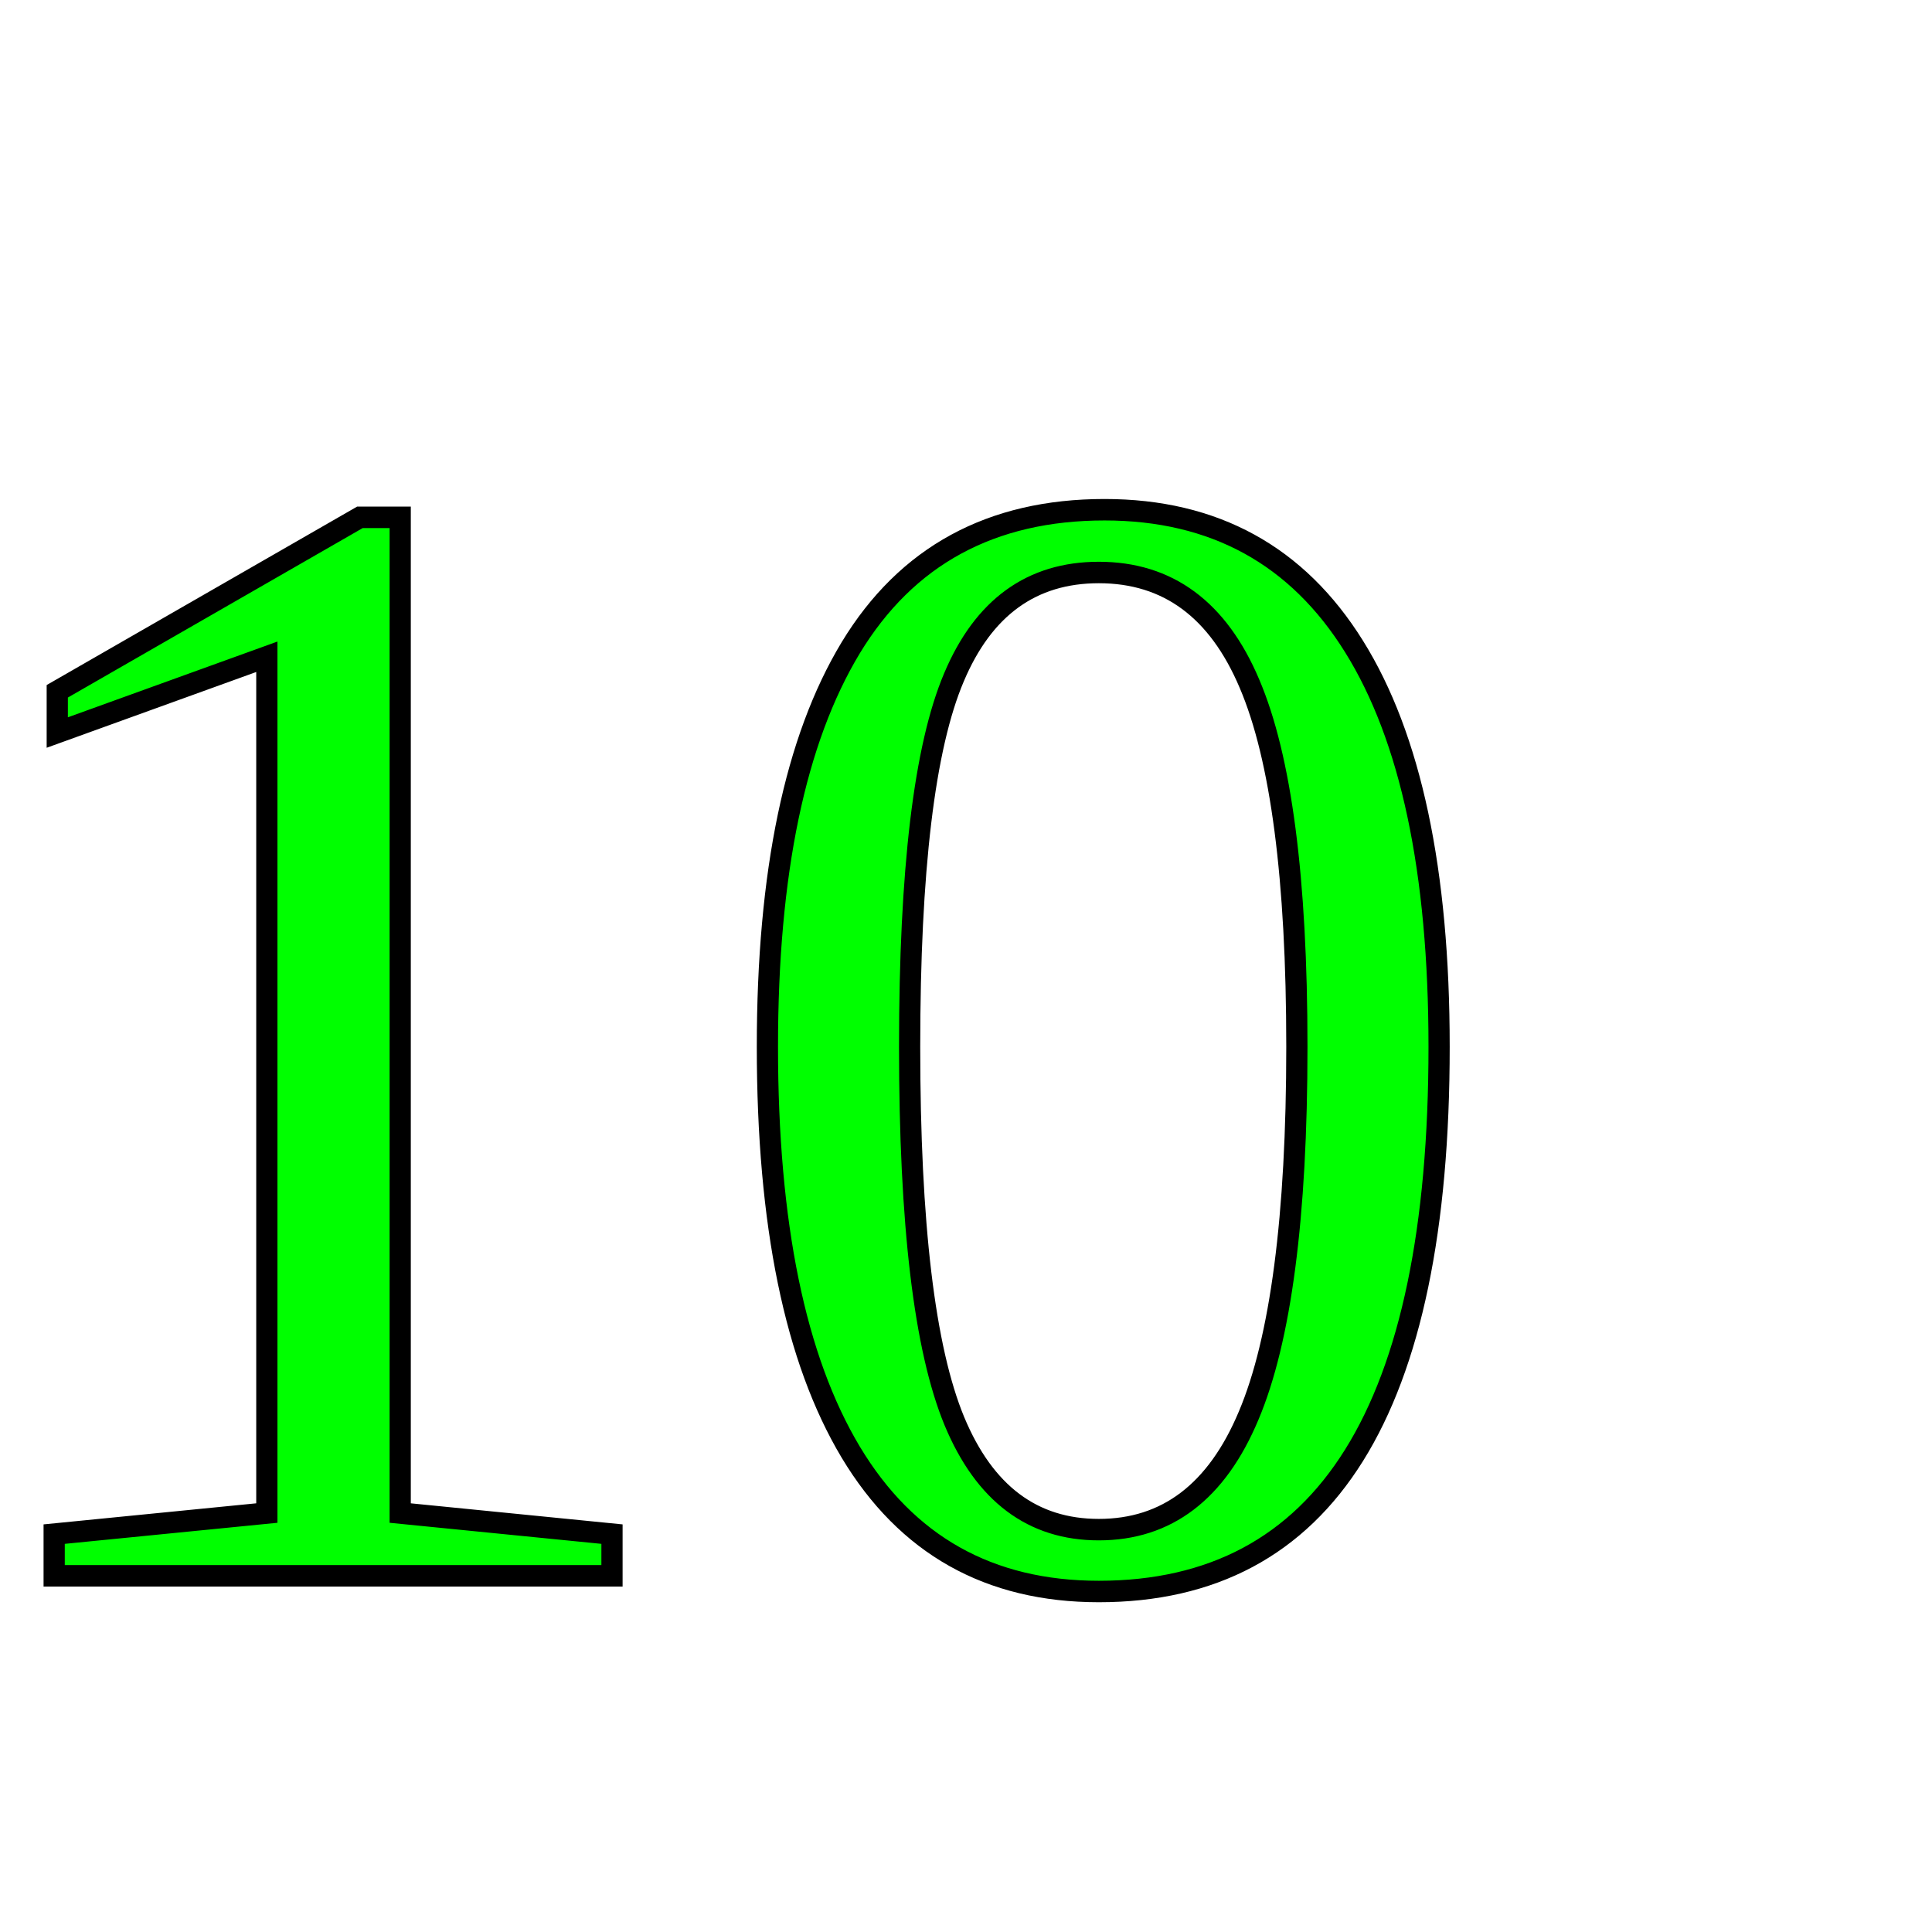
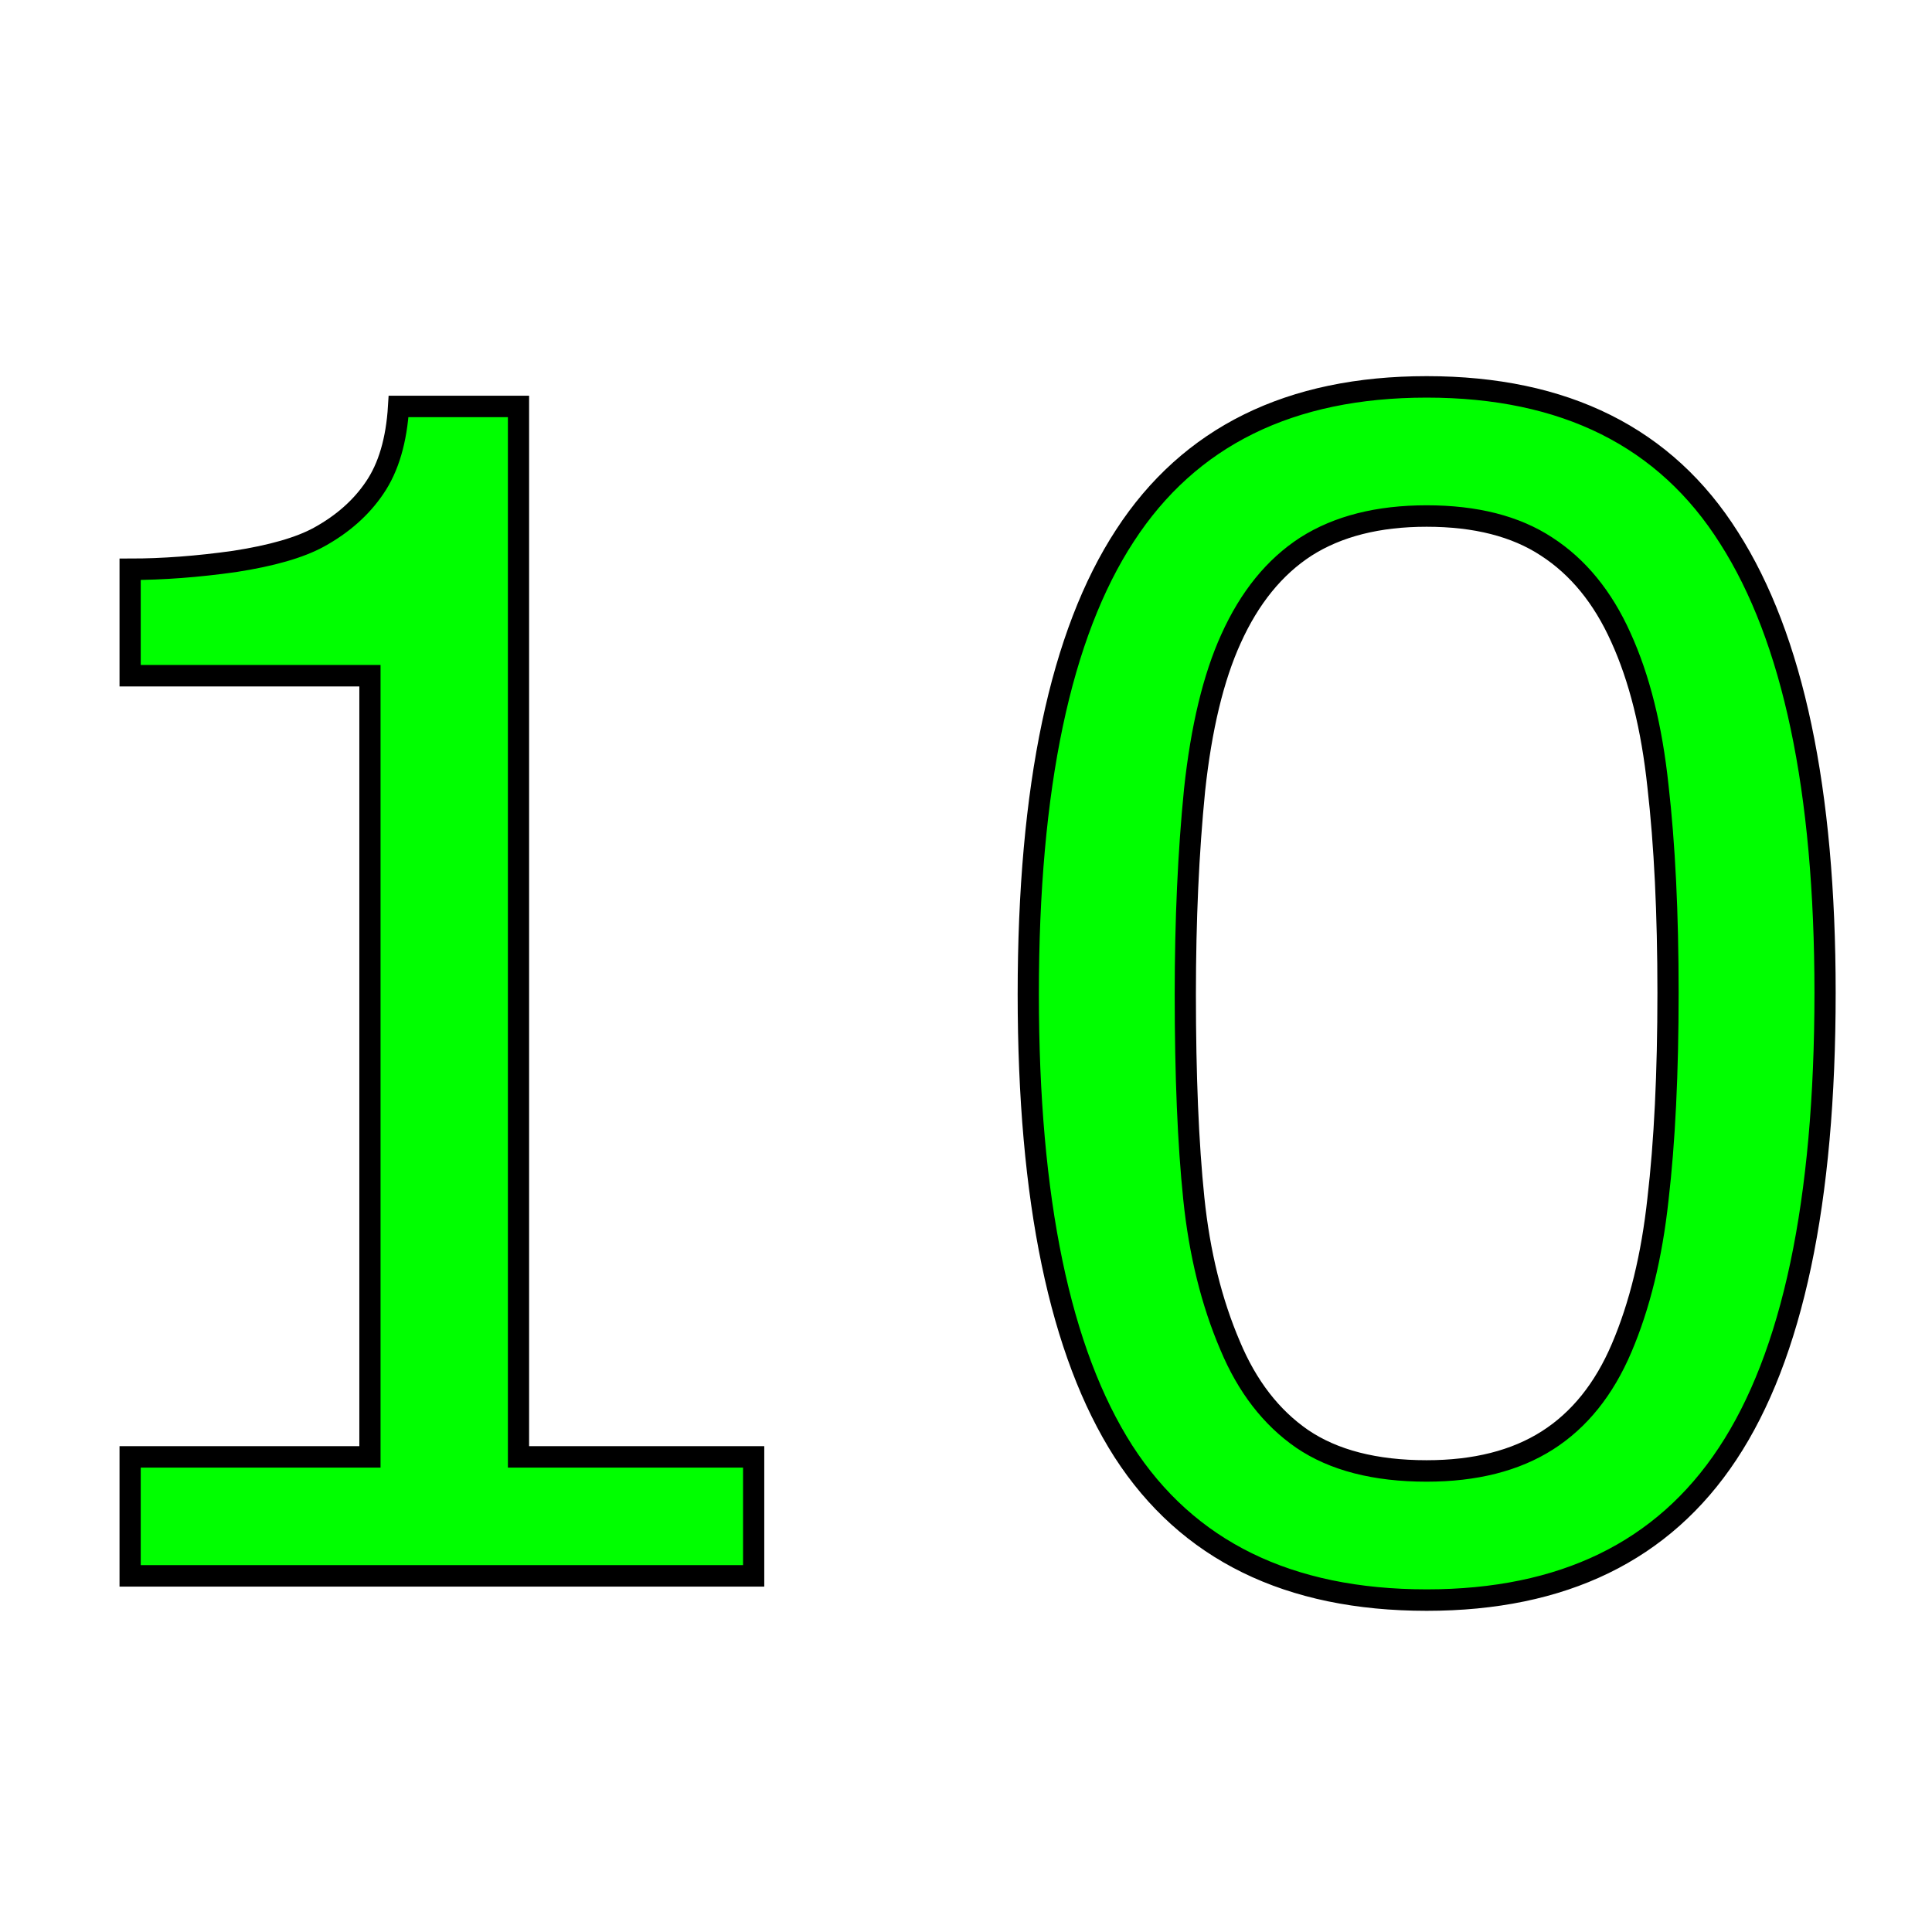
<svg xmlns="http://www.w3.org/2000/svg" width="256" height="256" viewBox="0 0 67.733 67.733" version="1.1" id="svg1">
+   <defs id="defs1" />
  <g id="layer1">
-     <text xml:space="preserve" style="font-size:55.871px;text-align:start;writing-mode:lr-tb;direction:ltr;text-anchor:start;fill:#00ff00;stroke-width:0.748" x="-2.995" y="54.924" id="text5" stroke="black" transform="scale(0.9941405,1.005894)">
-       <tspan id="tspan5" style="fill:#00ff00;stroke-width:0.748" x="-2.995" y="54.924">10</tspan>
-     </text>
+     <path d="M 26.578,54.924 H 4.589 V 50.777 H 13.046 V 23.551 H 4.589 v -3.71 q 1.719,0 3.683,-0.273 1.964,-0.3 2.974,-0.846 1.255,-0.682 1.964,-1.719 0.737,-1.064 0.846,-2.837 h 4.229 v 36.611 h 8.293 z M 64.361,34.599 q 0,10.94 -3.437,16.068 -3.41,5.101 -10.612,5.101 -7.311,0 -10.694,-5.183 -3.356,-5.183 -3.356,-15.932 0,-10.83 3.41,-15.986 3.41,-5.183 10.639,-5.183 7.311,0 10.667,5.265 3.383,5.238 3.383,15.85 z m -7.175,12.385 q 0.955,-2.21 1.282,-5.183 0.355,-3.001 0.355,-7.202 0,-4.147 -0.355,-7.202 -0.327,-3.055 -1.309,-5.183 -0.955,-2.101 -2.619,-3.165 -1.637,-1.064 -4.229,-1.064 -2.564,0 -4.256,1.064 -1.664,1.064 -2.646,3.219 -0.928,2.019 -1.282,5.265 -0.327,3.246 -0.327,7.12 0,4.256 0.3,7.12 0.3,2.864 1.282,5.129 0.9,2.128 2.537,3.246 1.664,1.119 4.392,1.119 2.564,0 4.256,-1.064 1.691,-1.064 2.619,-3.219 z" id="text5" style="font-size:55.871px;fill:#00ff00;stroke:#000000;stroke-width:0.748" transform="scale(0.9941405,1.005894)" aria-label="10" />
  </g>
</svg>
